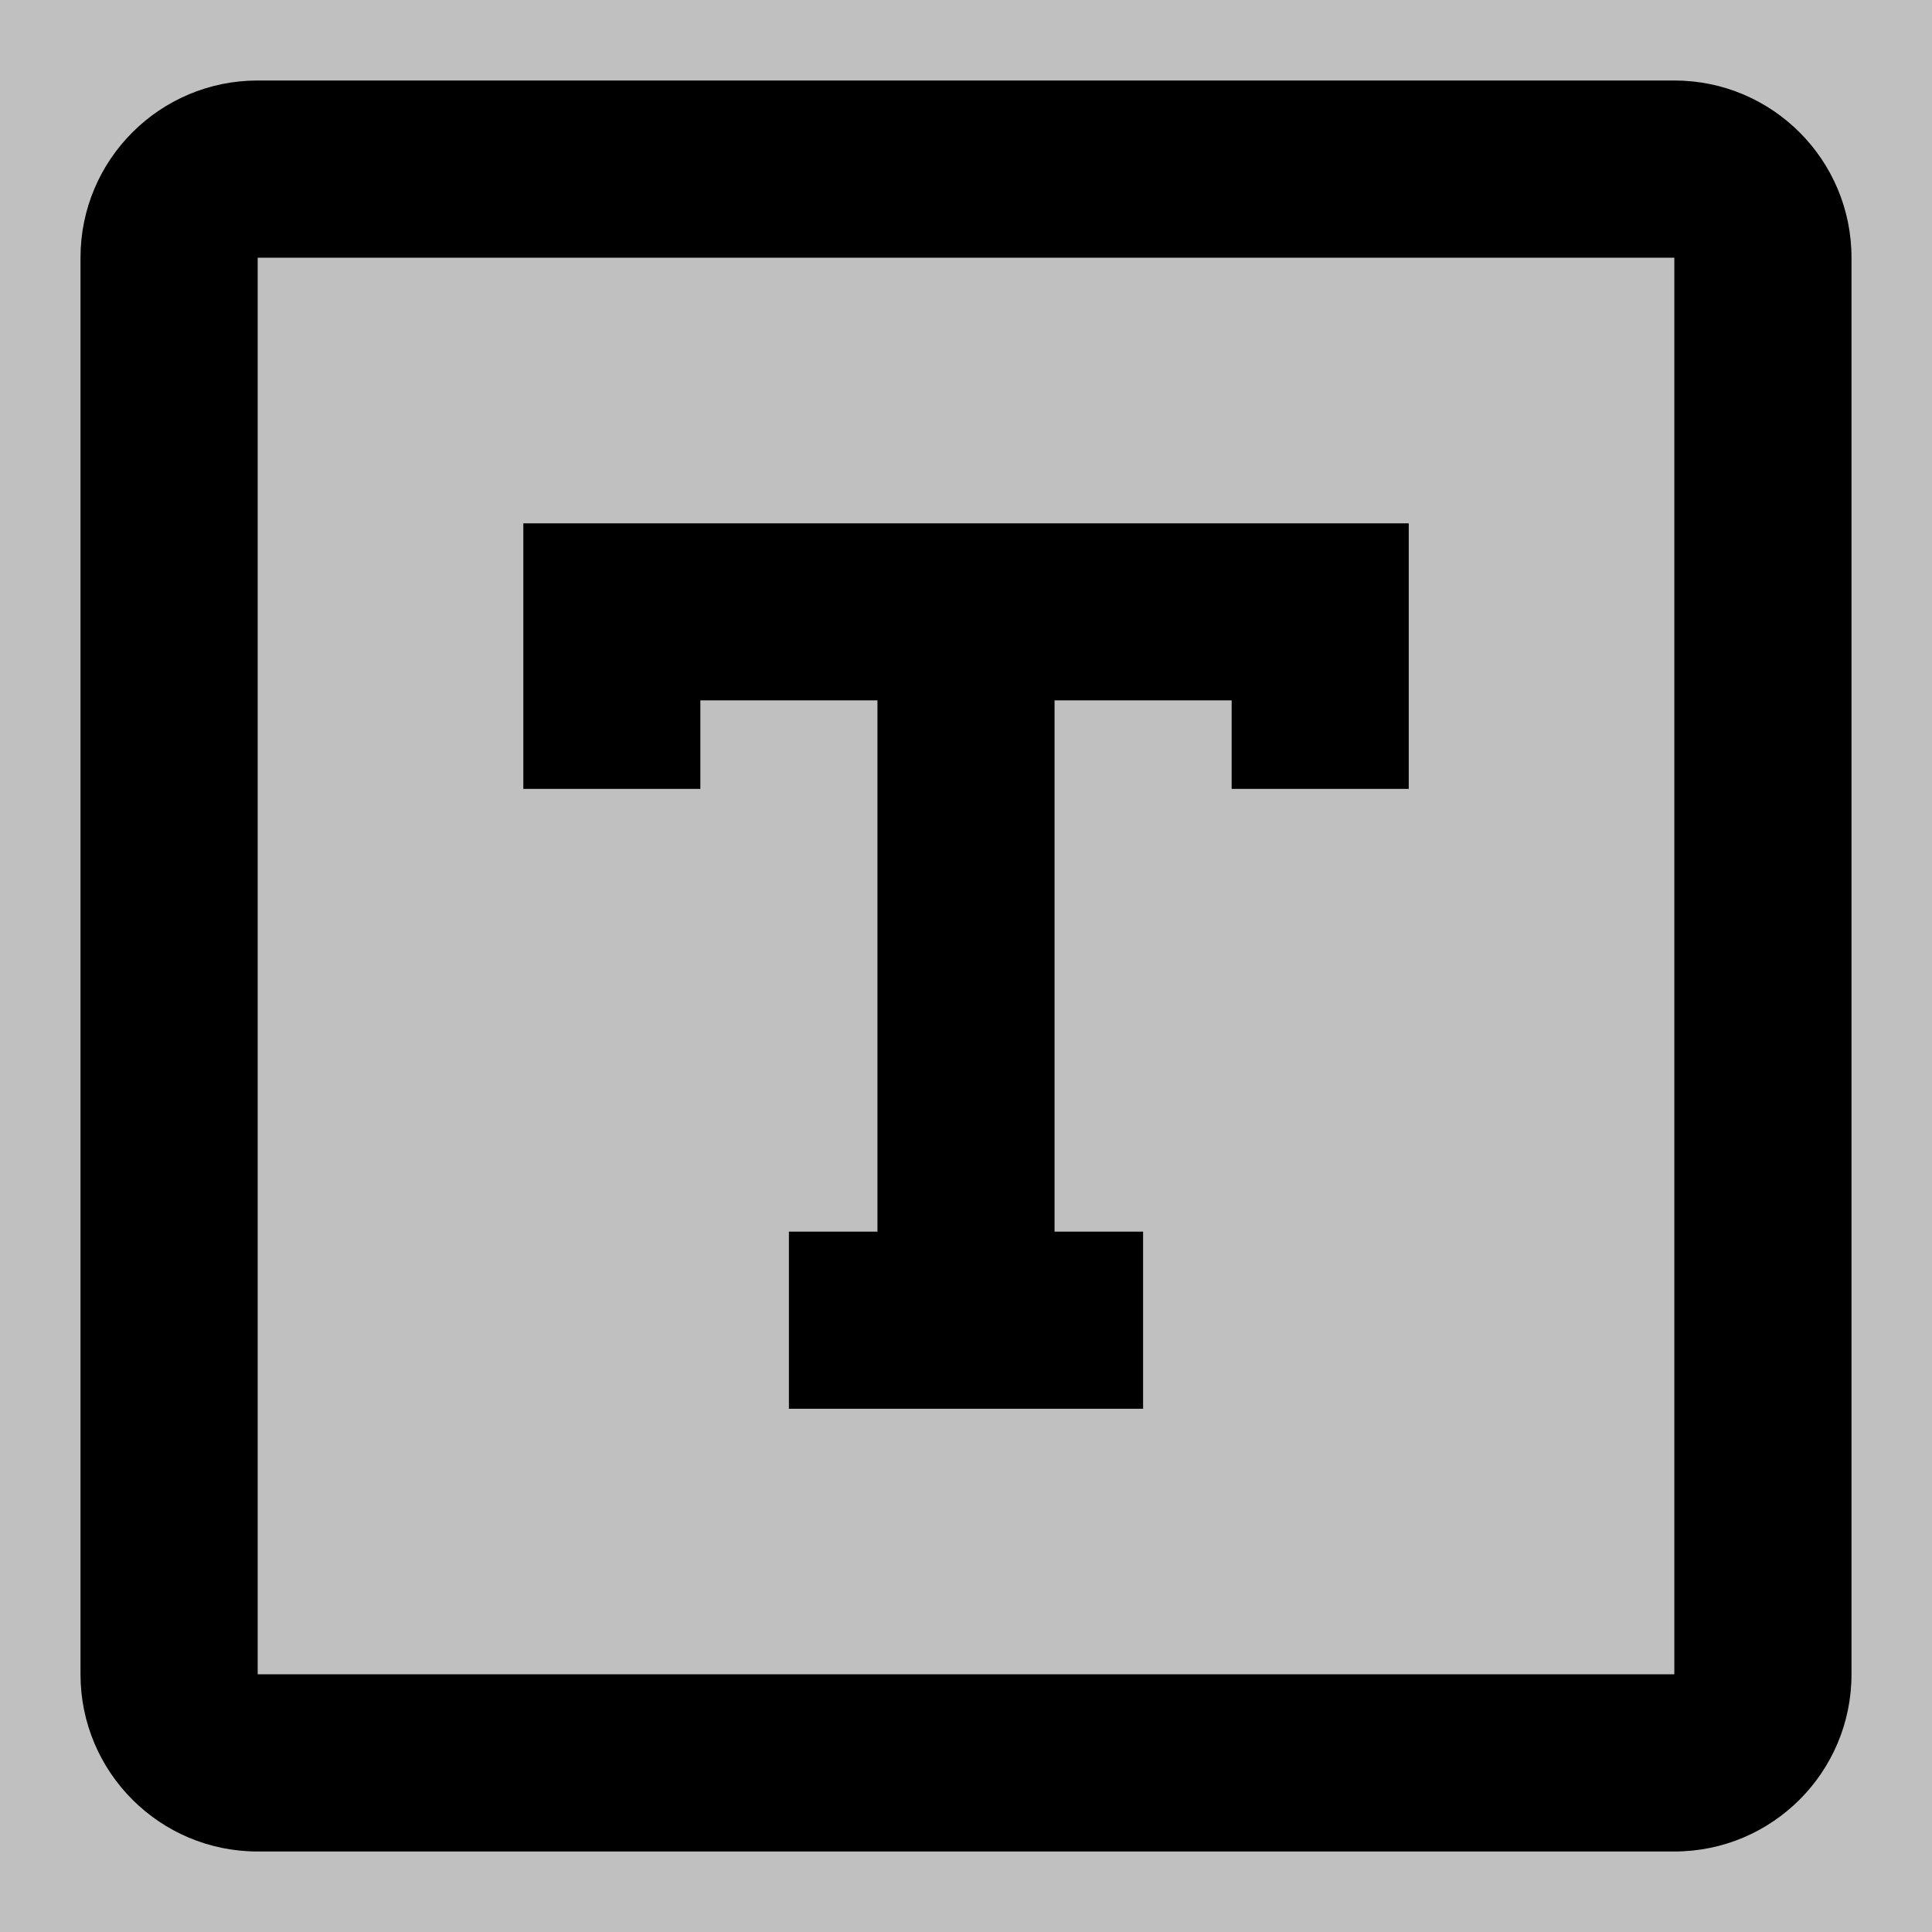
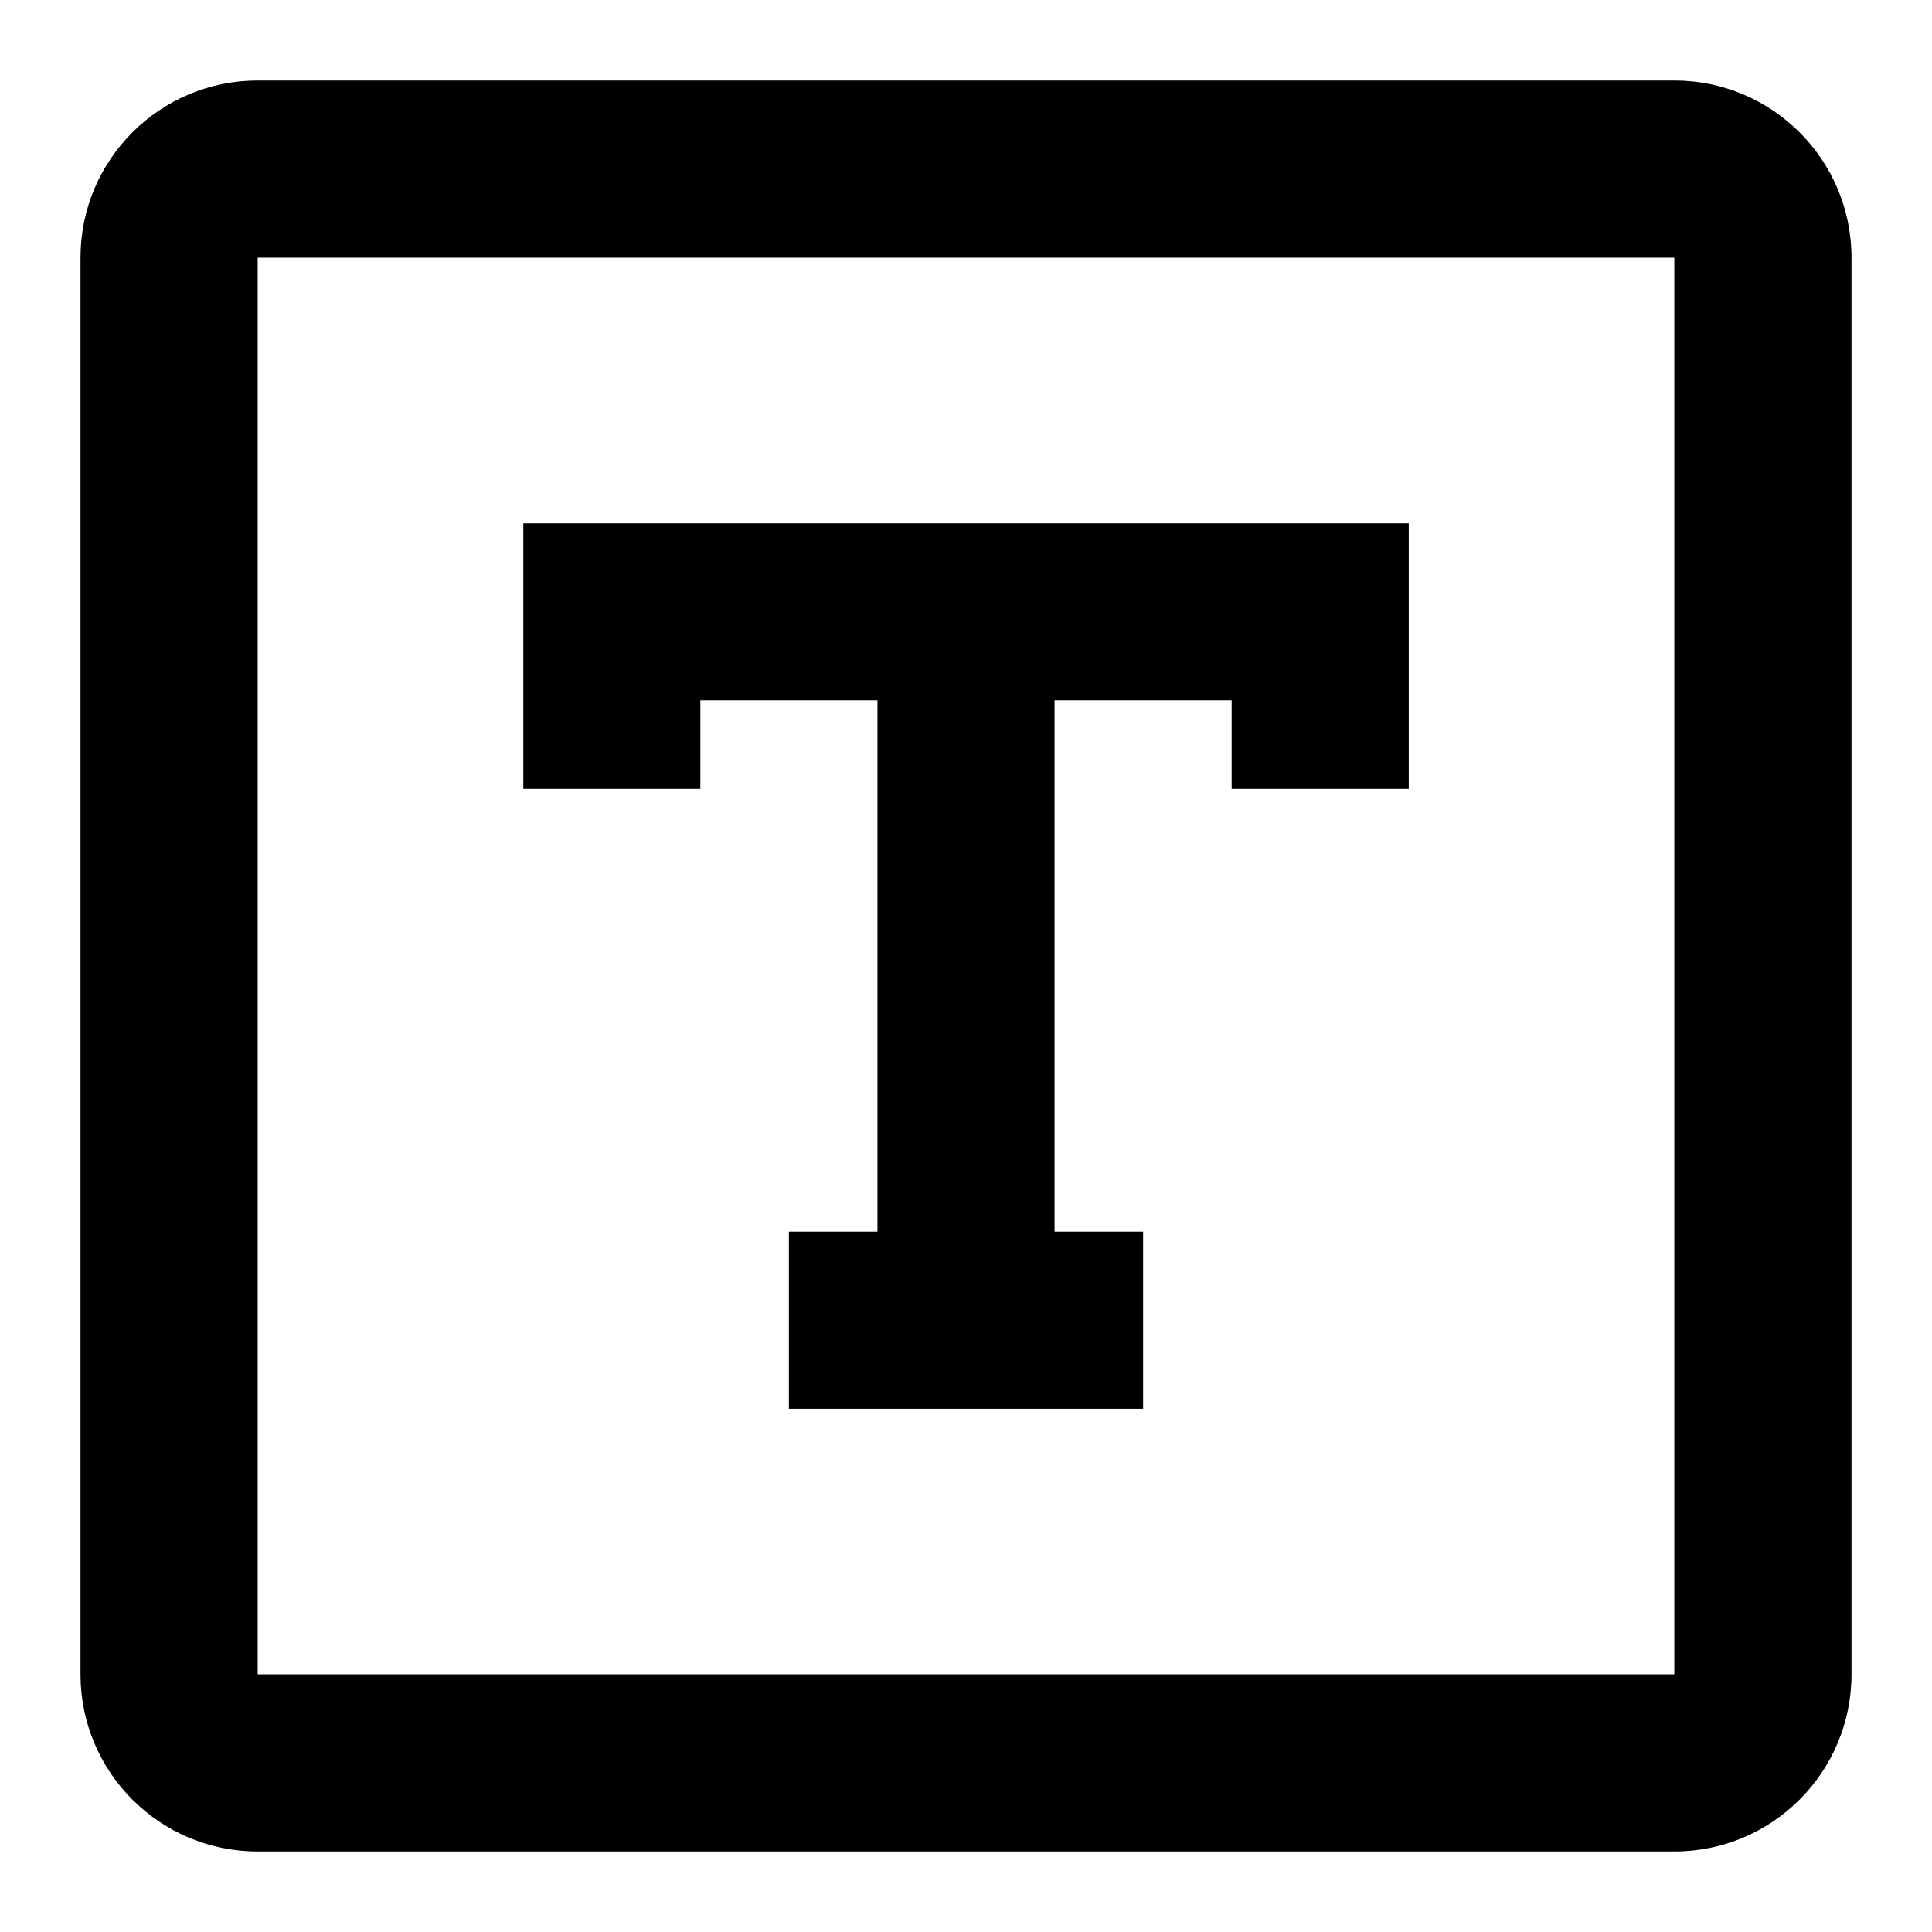
<svg xmlns="http://www.w3.org/2000/svg" width="24" height="24" viewBox="0 0 24 24" fill="none">
-   <rect width="24" height="24" fill="#C0C0C0" />
  <path fill-rule="evenodd" clip-rule="evenodd" d="M10.9 8.7H8.7V9.8H6.501V6.501H17.5V9.8H15.3V8.7H13.1V15.3H14.2V17.5H9.8V15.3H10.9L10.9 8.7ZM3.201 1H20.799C22.015 1 23 1.985 23 3.201V20.799C23 22.015 22.015 23 20.799 23H3.201C1.985 23 1 22.015 1 20.799V3.201C1 1.985 1.985 1 3.201 1ZM3.201 3.201V20.799H20.799V3.201H3.201Z" fill="black" />
</svg>
